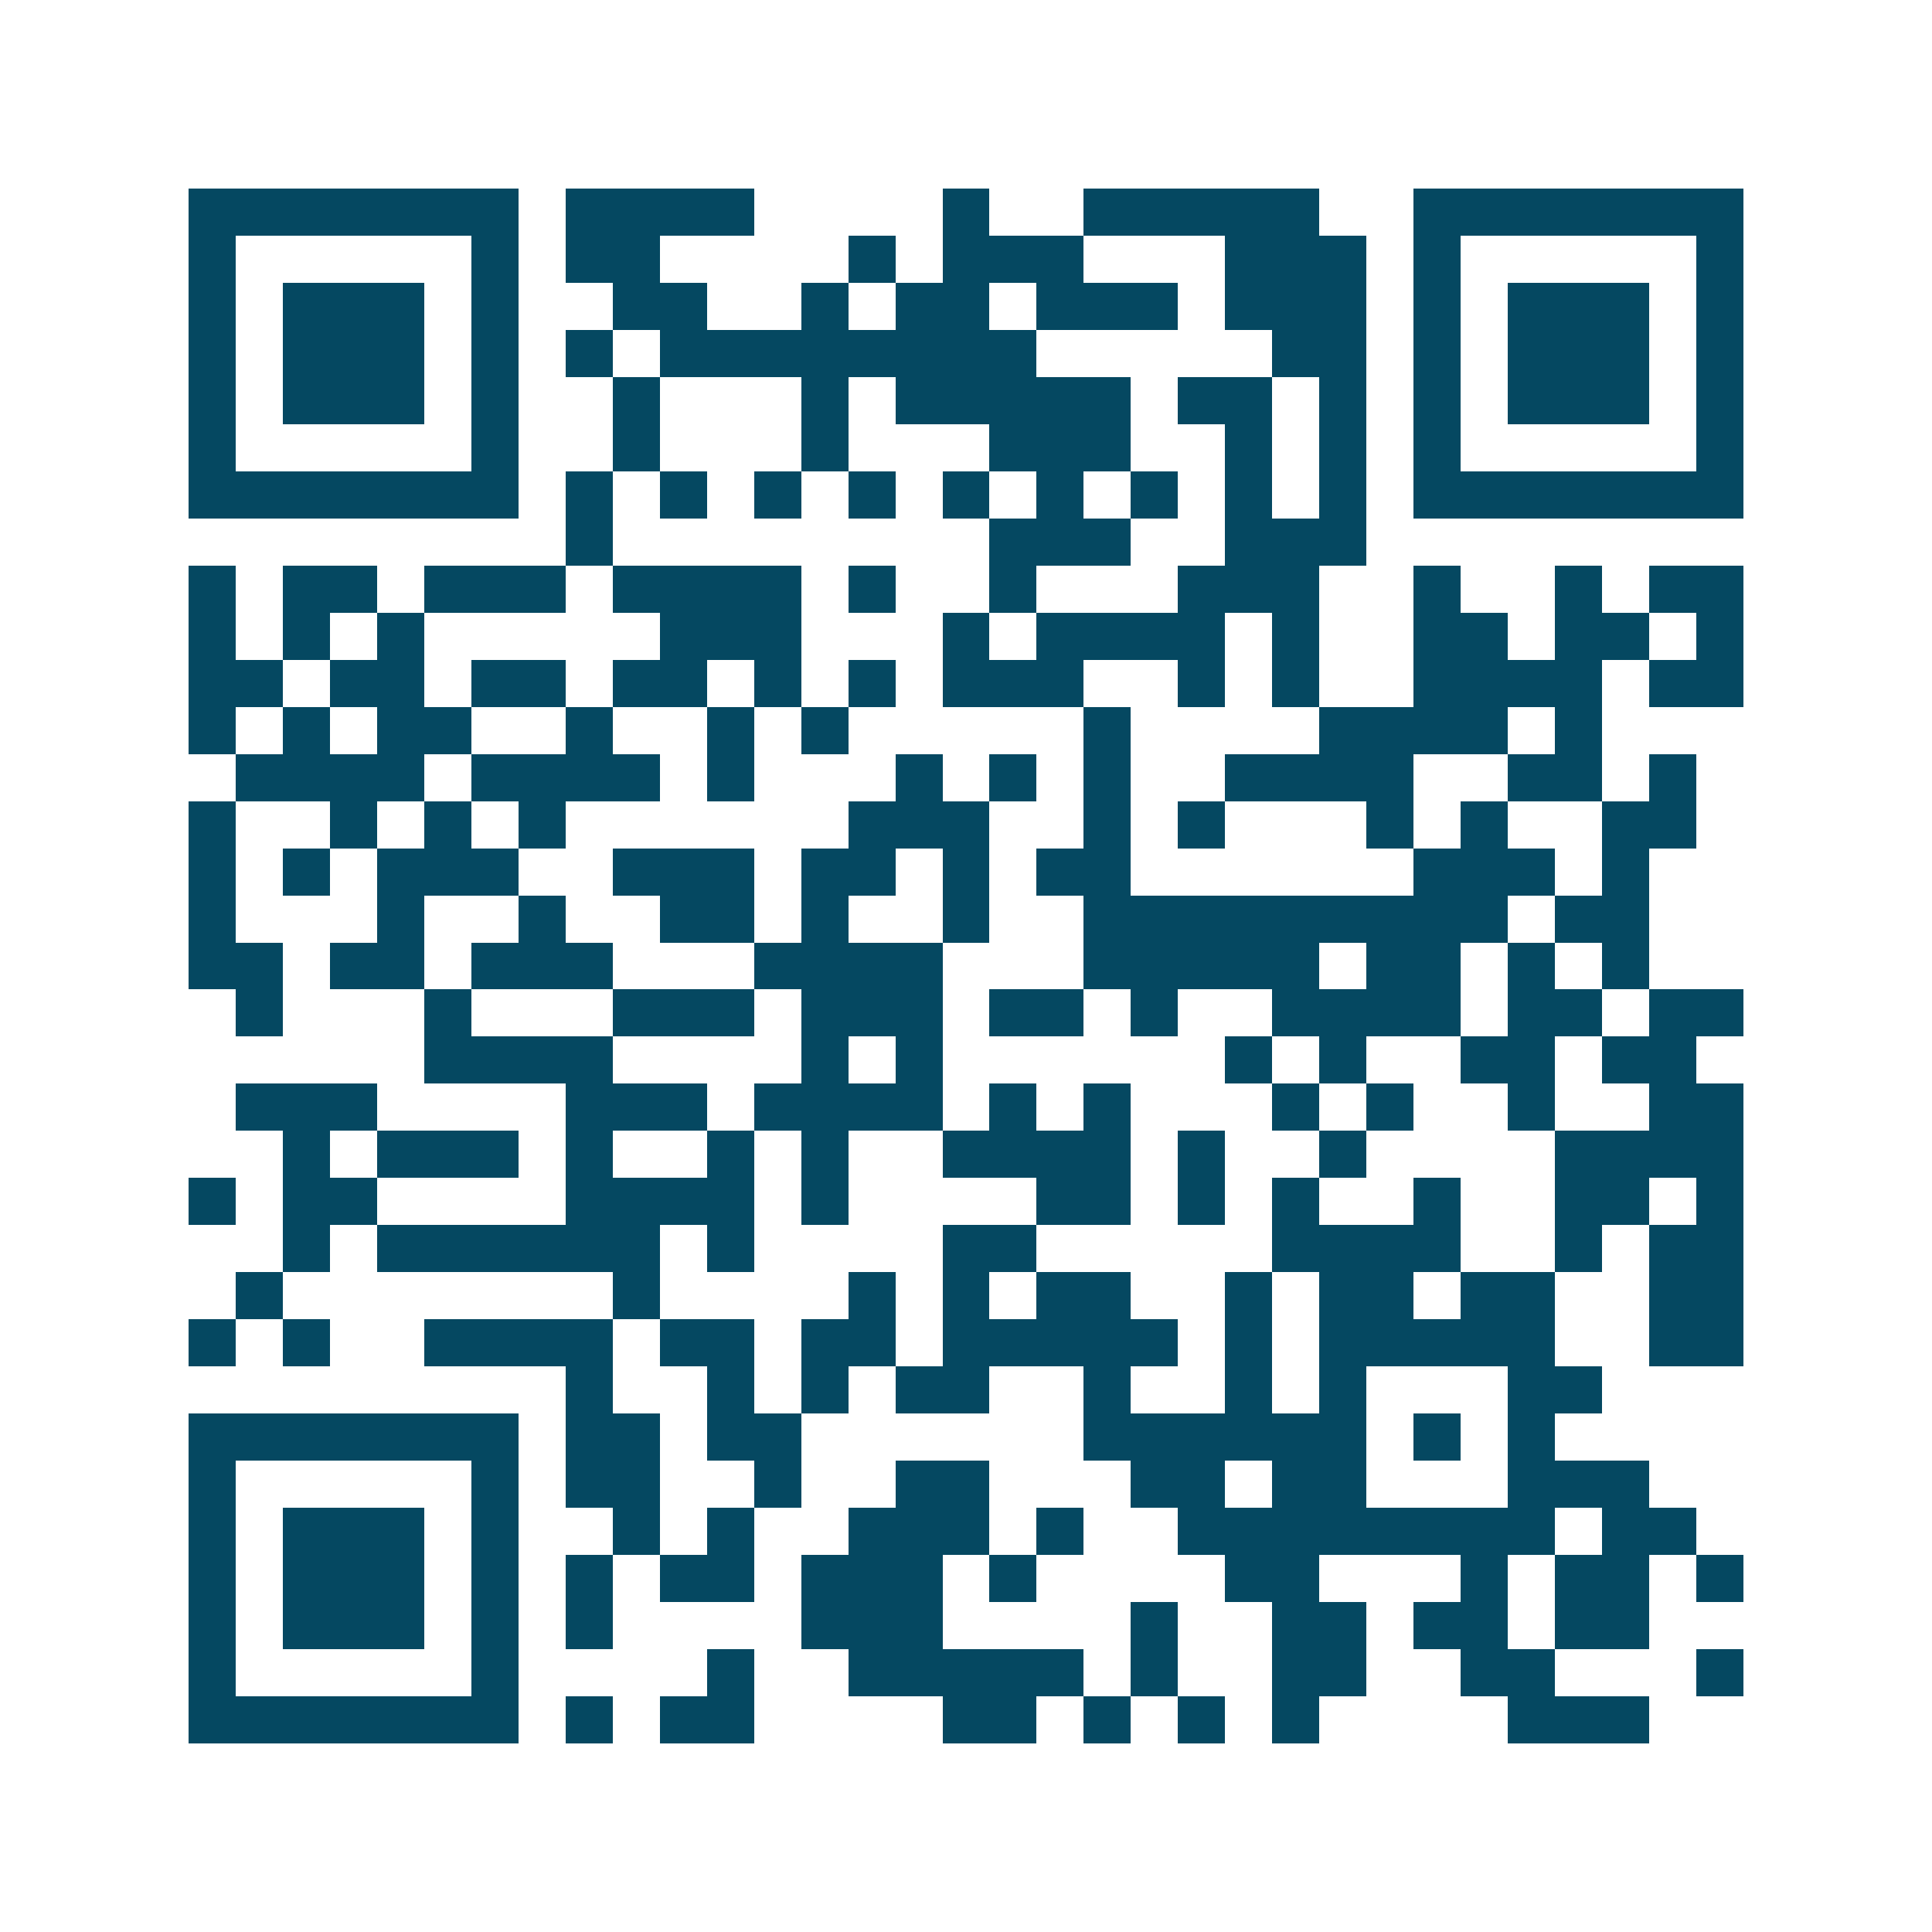
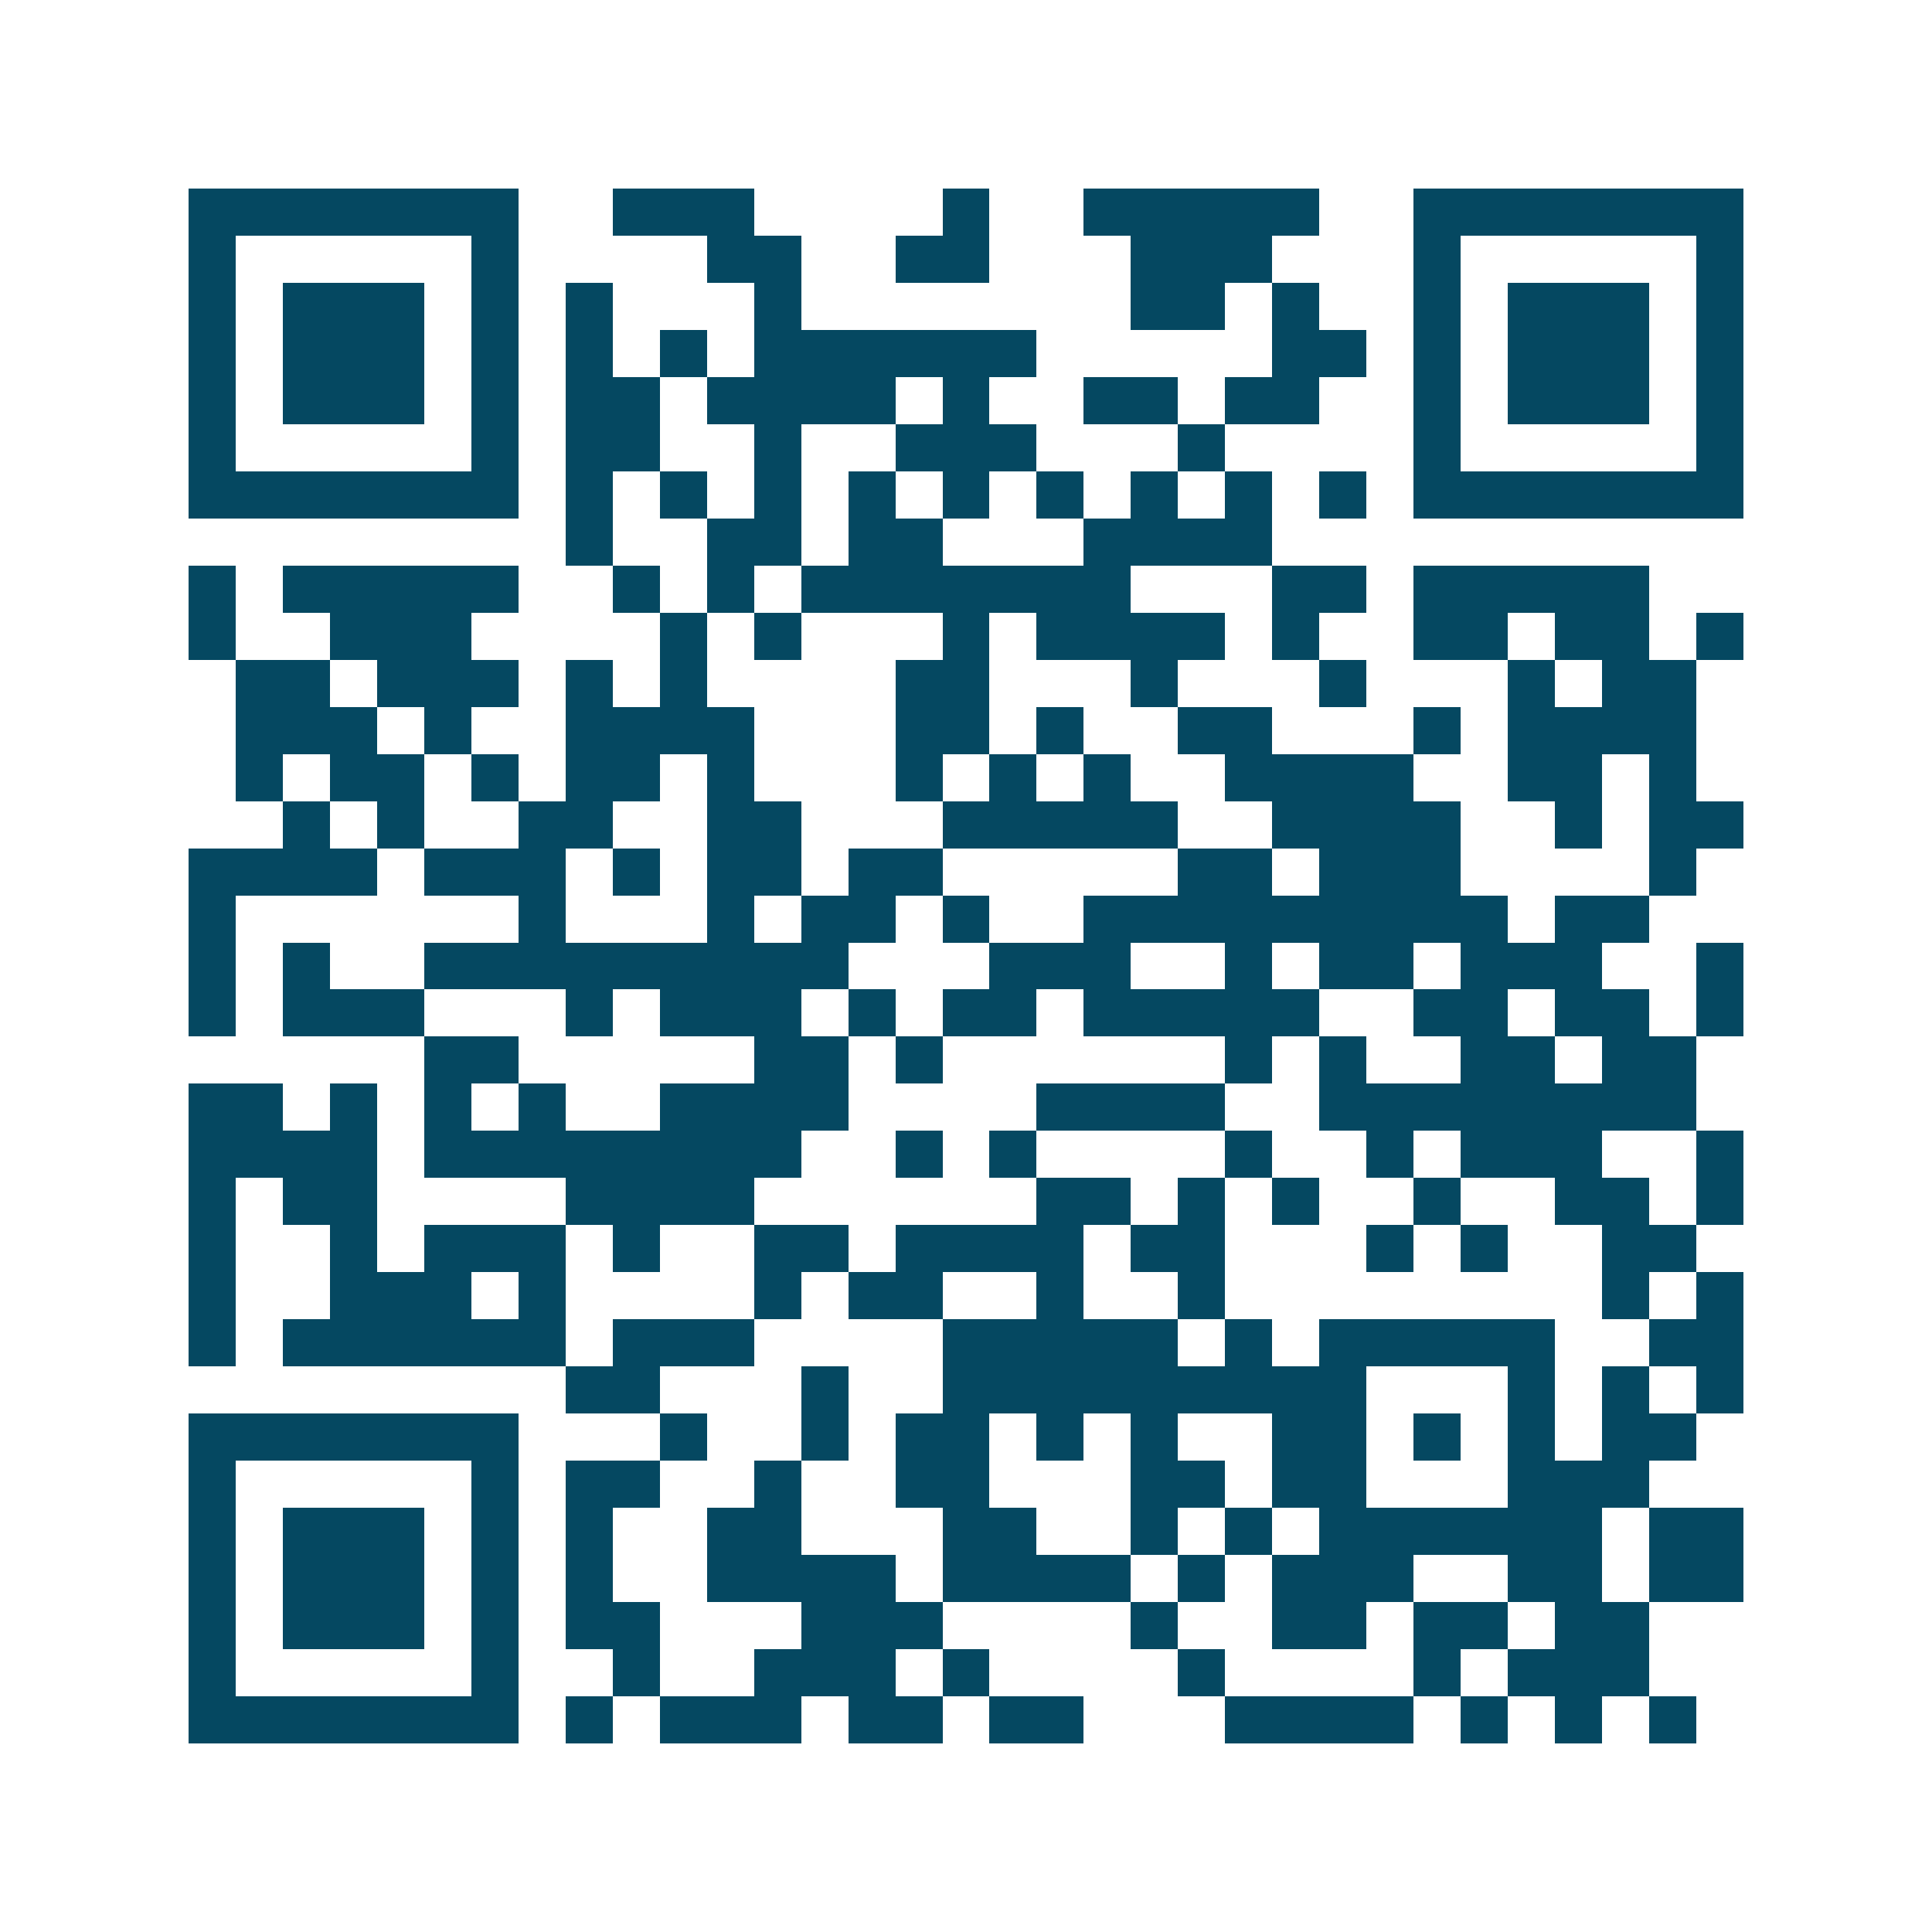
<svg xmlns="http://www.w3.org/2000/svg" width="200" height="200" viewBox="0 0 41 41" shape-rendering="crispEdges">
  <path fill="#ffffff" d="M0 0h41v41H0z" />
-   <path stroke="#054861" d="M4 4.5h7m1 0h4m4 0h1m2 0h5m2 0h7M4 5.5h1m5 0h1m1 0h2m4 0h1m1 0h3m3 0h3m1 0h1m5 0h1M4 6.5h1m1 0h3m1 0h1m2 0h2m2 0h1m1 0h2m1 0h3m1 0h3m1 0h1m1 0h3m1 0h1M4 7.5h1m1 0h3m1 0h1m1 0h1m1 0h8m5 0h2m1 0h1m1 0h3m1 0h1M4 8.5h1m1 0h3m1 0h1m2 0h1m3 0h1m1 0h5m1 0h2m1 0h1m1 0h1m1 0h3m1 0h1M4 9.5h1m5 0h1m2 0h1m3 0h1m3 0h3m2 0h1m1 0h1m1 0h1m5 0h1M4 10.5h7m1 0h1m1 0h1m1 0h1m1 0h1m1 0h1m1 0h1m1 0h1m1 0h1m1 0h1m1 0h7M12 11.5h1m8 0h3m2 0h3M4 12.5h1m1 0h2m1 0h3m1 0h4m1 0h1m2 0h1m3 0h3m2 0h1m2 0h1m1 0h2M4 13.5h1m1 0h1m1 0h1m5 0h3m3 0h1m1 0h4m1 0h1m2 0h2m1 0h2m1 0h1M4 14.5h2m1 0h2m1 0h2m1 0h2m1 0h1m1 0h1m1 0h3m2 0h1m1 0h1m2 0h4m1 0h2M4 15.5h1m1 0h1m1 0h2m2 0h1m2 0h1m1 0h1m5 0h1m4 0h4m1 0h1M5 16.5h4m1 0h4m1 0h1m3 0h1m1 0h1m1 0h1m2 0h4m2 0h2m1 0h1M4 17.5h1m2 0h1m1 0h1m1 0h1m6 0h3m2 0h1m1 0h1m3 0h1m1 0h1m2 0h2M4 18.5h1m1 0h1m1 0h3m2 0h3m1 0h2m1 0h1m1 0h2m6 0h3m1 0h1M4 19.5h1m3 0h1m2 0h1m2 0h2m1 0h1m2 0h1m2 0h9m1 0h2M4 20.5h2m1 0h2m1 0h3m3 0h4m3 0h5m1 0h2m1 0h1m1 0h1M5 21.5h1m3 0h1m3 0h3m1 0h3m1 0h2m1 0h1m2 0h4m1 0h2m1 0h2M9 22.5h4m4 0h1m1 0h1m6 0h1m1 0h1m2 0h2m1 0h2M5 23.5h3m4 0h3m1 0h4m1 0h1m1 0h1m3 0h1m1 0h1m2 0h1m2 0h2M6 24.5h1m1 0h3m1 0h1m2 0h1m1 0h1m2 0h4m1 0h1m2 0h1m4 0h4M4 25.5h1m1 0h2m4 0h4m1 0h1m4 0h2m1 0h1m1 0h1m2 0h1m2 0h2m1 0h1M6 26.5h1m1 0h6m1 0h1m4 0h2m5 0h4m2 0h1m1 0h2M5 27.5h1m7 0h1m4 0h1m1 0h1m1 0h2m2 0h1m1 0h2m1 0h2m2 0h2M4 28.5h1m1 0h1m2 0h4m1 0h2m1 0h2m1 0h5m1 0h1m1 0h5m2 0h2M12 29.5h1m2 0h1m1 0h1m1 0h2m2 0h1m2 0h1m1 0h1m3 0h2M4 30.5h7m1 0h2m1 0h2m6 0h6m1 0h1m1 0h1M4 31.5h1m5 0h1m1 0h2m2 0h1m2 0h2m3 0h2m1 0h2m3 0h3M4 32.5h1m1 0h3m1 0h1m2 0h1m1 0h1m2 0h3m1 0h1m2 0h8m1 0h2M4 33.5h1m1 0h3m1 0h1m1 0h1m1 0h2m1 0h3m1 0h1m4 0h2m3 0h1m1 0h2m1 0h1M4 34.5h1m1 0h3m1 0h1m1 0h1m4 0h3m4 0h1m2 0h2m1 0h2m1 0h2M4 35.5h1m5 0h1m4 0h1m2 0h5m1 0h1m2 0h2m2 0h2m3 0h1M4 36.5h7m1 0h1m1 0h2m4 0h2m1 0h1m1 0h1m1 0h1m4 0h3" />
+   <path stroke="#054861" d="M4 4.5h7m2 0h3m4 0h1m2 0h5m2 0h7M4 5.5h1m5 0h1m4 0h2m2 0h2m3 0h3m3 0h1m5 0h1M4 6.5h1m1 0h3m1 0h1m1 0h1m3 0h1m7 0h2m1 0h1m2 0h1m1 0h3m1 0h1M4 7.5h1m1 0h3m1 0h1m1 0h1m1 0h1m1 0h6m5 0h2m1 0h1m1 0h3m1 0h1M4 8.5h1m1 0h3m1 0h1m1 0h2m1 0h4m1 0h1m2 0h2m1 0h2m2 0h1m1 0h3m1 0h1M4 9.5h1m5 0h1m1 0h2m2 0h1m2 0h3m3 0h1m4 0h1m5 0h1M4 10.5h7m1 0h1m1 0h1m1 0h1m1 0h1m1 0h1m1 0h1m1 0h1m1 0h1m1 0h1m1 0h7M12 11.5h1m2 0h2m1 0h2m3 0h4M4 12.5h1m1 0h5m2 0h1m1 0h1m1 0h7m3 0h2m1 0h5M4 13.5h1m2 0h3m4 0h1m1 0h1m3 0h1m1 0h4m1 0h1m2 0h2m1 0h2m1 0h1M5 14.5h2m1 0h3m1 0h1m1 0h1m4 0h2m3 0h1m3 0h1m3 0h1m1 0h2M5 15.5h3m1 0h1m2 0h4m3 0h2m1 0h1m2 0h2m3 0h1m1 0h4M5 16.5h1m1 0h2m1 0h1m1 0h2m1 0h1m3 0h1m1 0h1m1 0h1m2 0h4m2 0h2m1 0h1M6 17.5h1m1 0h1m2 0h2m2 0h2m3 0h5m2 0h4m2 0h1m1 0h2M4 18.5h4m1 0h3m1 0h1m1 0h2m1 0h2m5 0h2m1 0h3m4 0h1M4 19.5h1m6 0h1m3 0h1m1 0h2m1 0h1m2 0h9m1 0h2M4 20.5h1m1 0h1m2 0h9m3 0h3m2 0h1m1 0h2m1 0h3m2 0h1M4 21.5h1m1 0h3m3 0h1m1 0h3m1 0h1m1 0h2m1 0h5m2 0h2m1 0h2m1 0h1M9 22.5h2m5 0h2m1 0h1m6 0h1m1 0h1m2 0h2m1 0h2M4 23.5h2m1 0h1m1 0h1m1 0h1m2 0h4m4 0h4m2 0h8M4 24.5h4m1 0h8m2 0h1m1 0h1m4 0h1m2 0h1m1 0h3m2 0h1M4 25.5h1m1 0h2m4 0h4m6 0h2m1 0h1m1 0h1m2 0h1m2 0h2m1 0h1M4 26.5h1m2 0h1m1 0h3m1 0h1m2 0h2m1 0h4m1 0h2m3 0h1m1 0h1m2 0h2M4 27.5h1m2 0h3m1 0h1m4 0h1m1 0h2m2 0h1m2 0h1m8 0h1m1 0h1M4 28.5h1m1 0h6m1 0h3m4 0h5m1 0h1m1 0h5m2 0h2M12 29.5h2m3 0h1m2 0h9m3 0h1m1 0h1m1 0h1M4 30.5h7m3 0h1m2 0h1m1 0h2m1 0h1m1 0h1m2 0h2m1 0h1m1 0h1m1 0h2M4 31.5h1m5 0h1m1 0h2m2 0h1m2 0h2m3 0h2m1 0h2m3 0h3M4 32.5h1m1 0h3m1 0h1m1 0h1m2 0h2m3 0h2m2 0h1m1 0h1m1 0h6m1 0h2M4 33.5h1m1 0h3m1 0h1m1 0h1m2 0h4m1 0h4m1 0h1m1 0h3m2 0h2m1 0h2M4 34.5h1m1 0h3m1 0h1m1 0h2m3 0h3m4 0h1m2 0h2m1 0h2m1 0h2M4 35.5h1m5 0h1m2 0h1m2 0h3m1 0h1m4 0h1m4 0h1m1 0h3M4 36.5h7m1 0h1m1 0h3m1 0h2m1 0h2m3 0h4m1 0h1m1 0h1m1 0h1" />
</svg>
